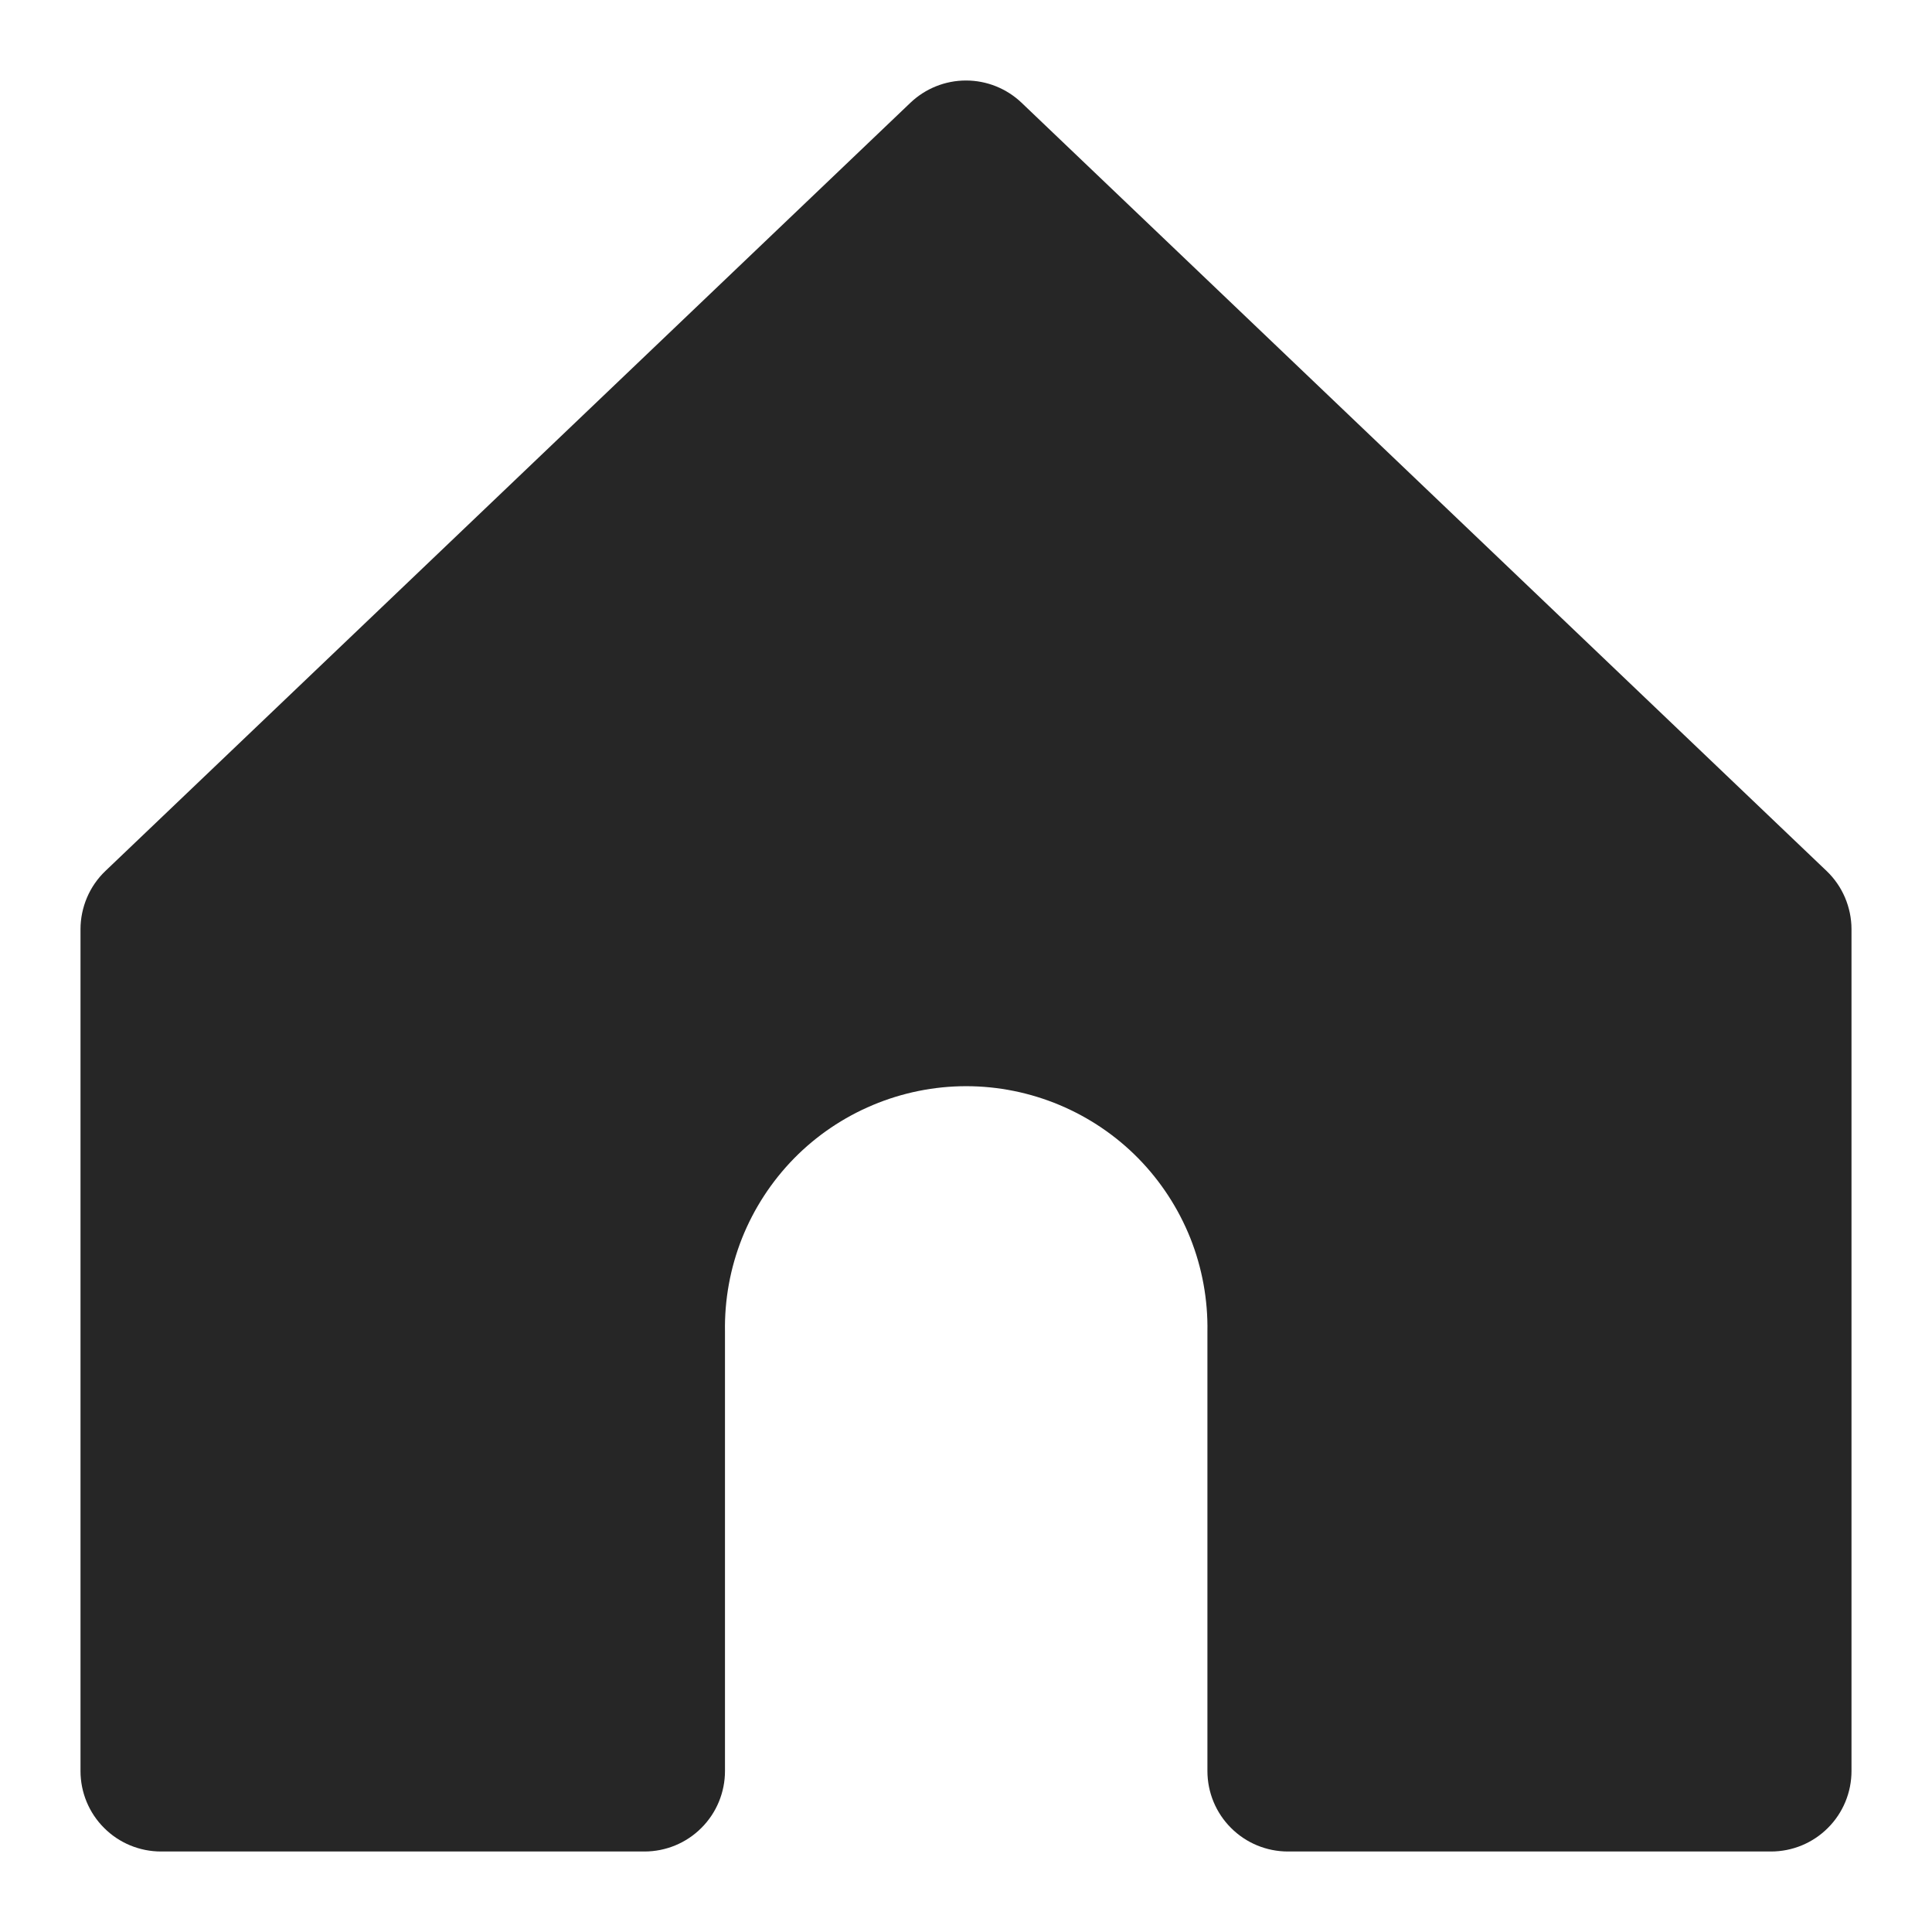
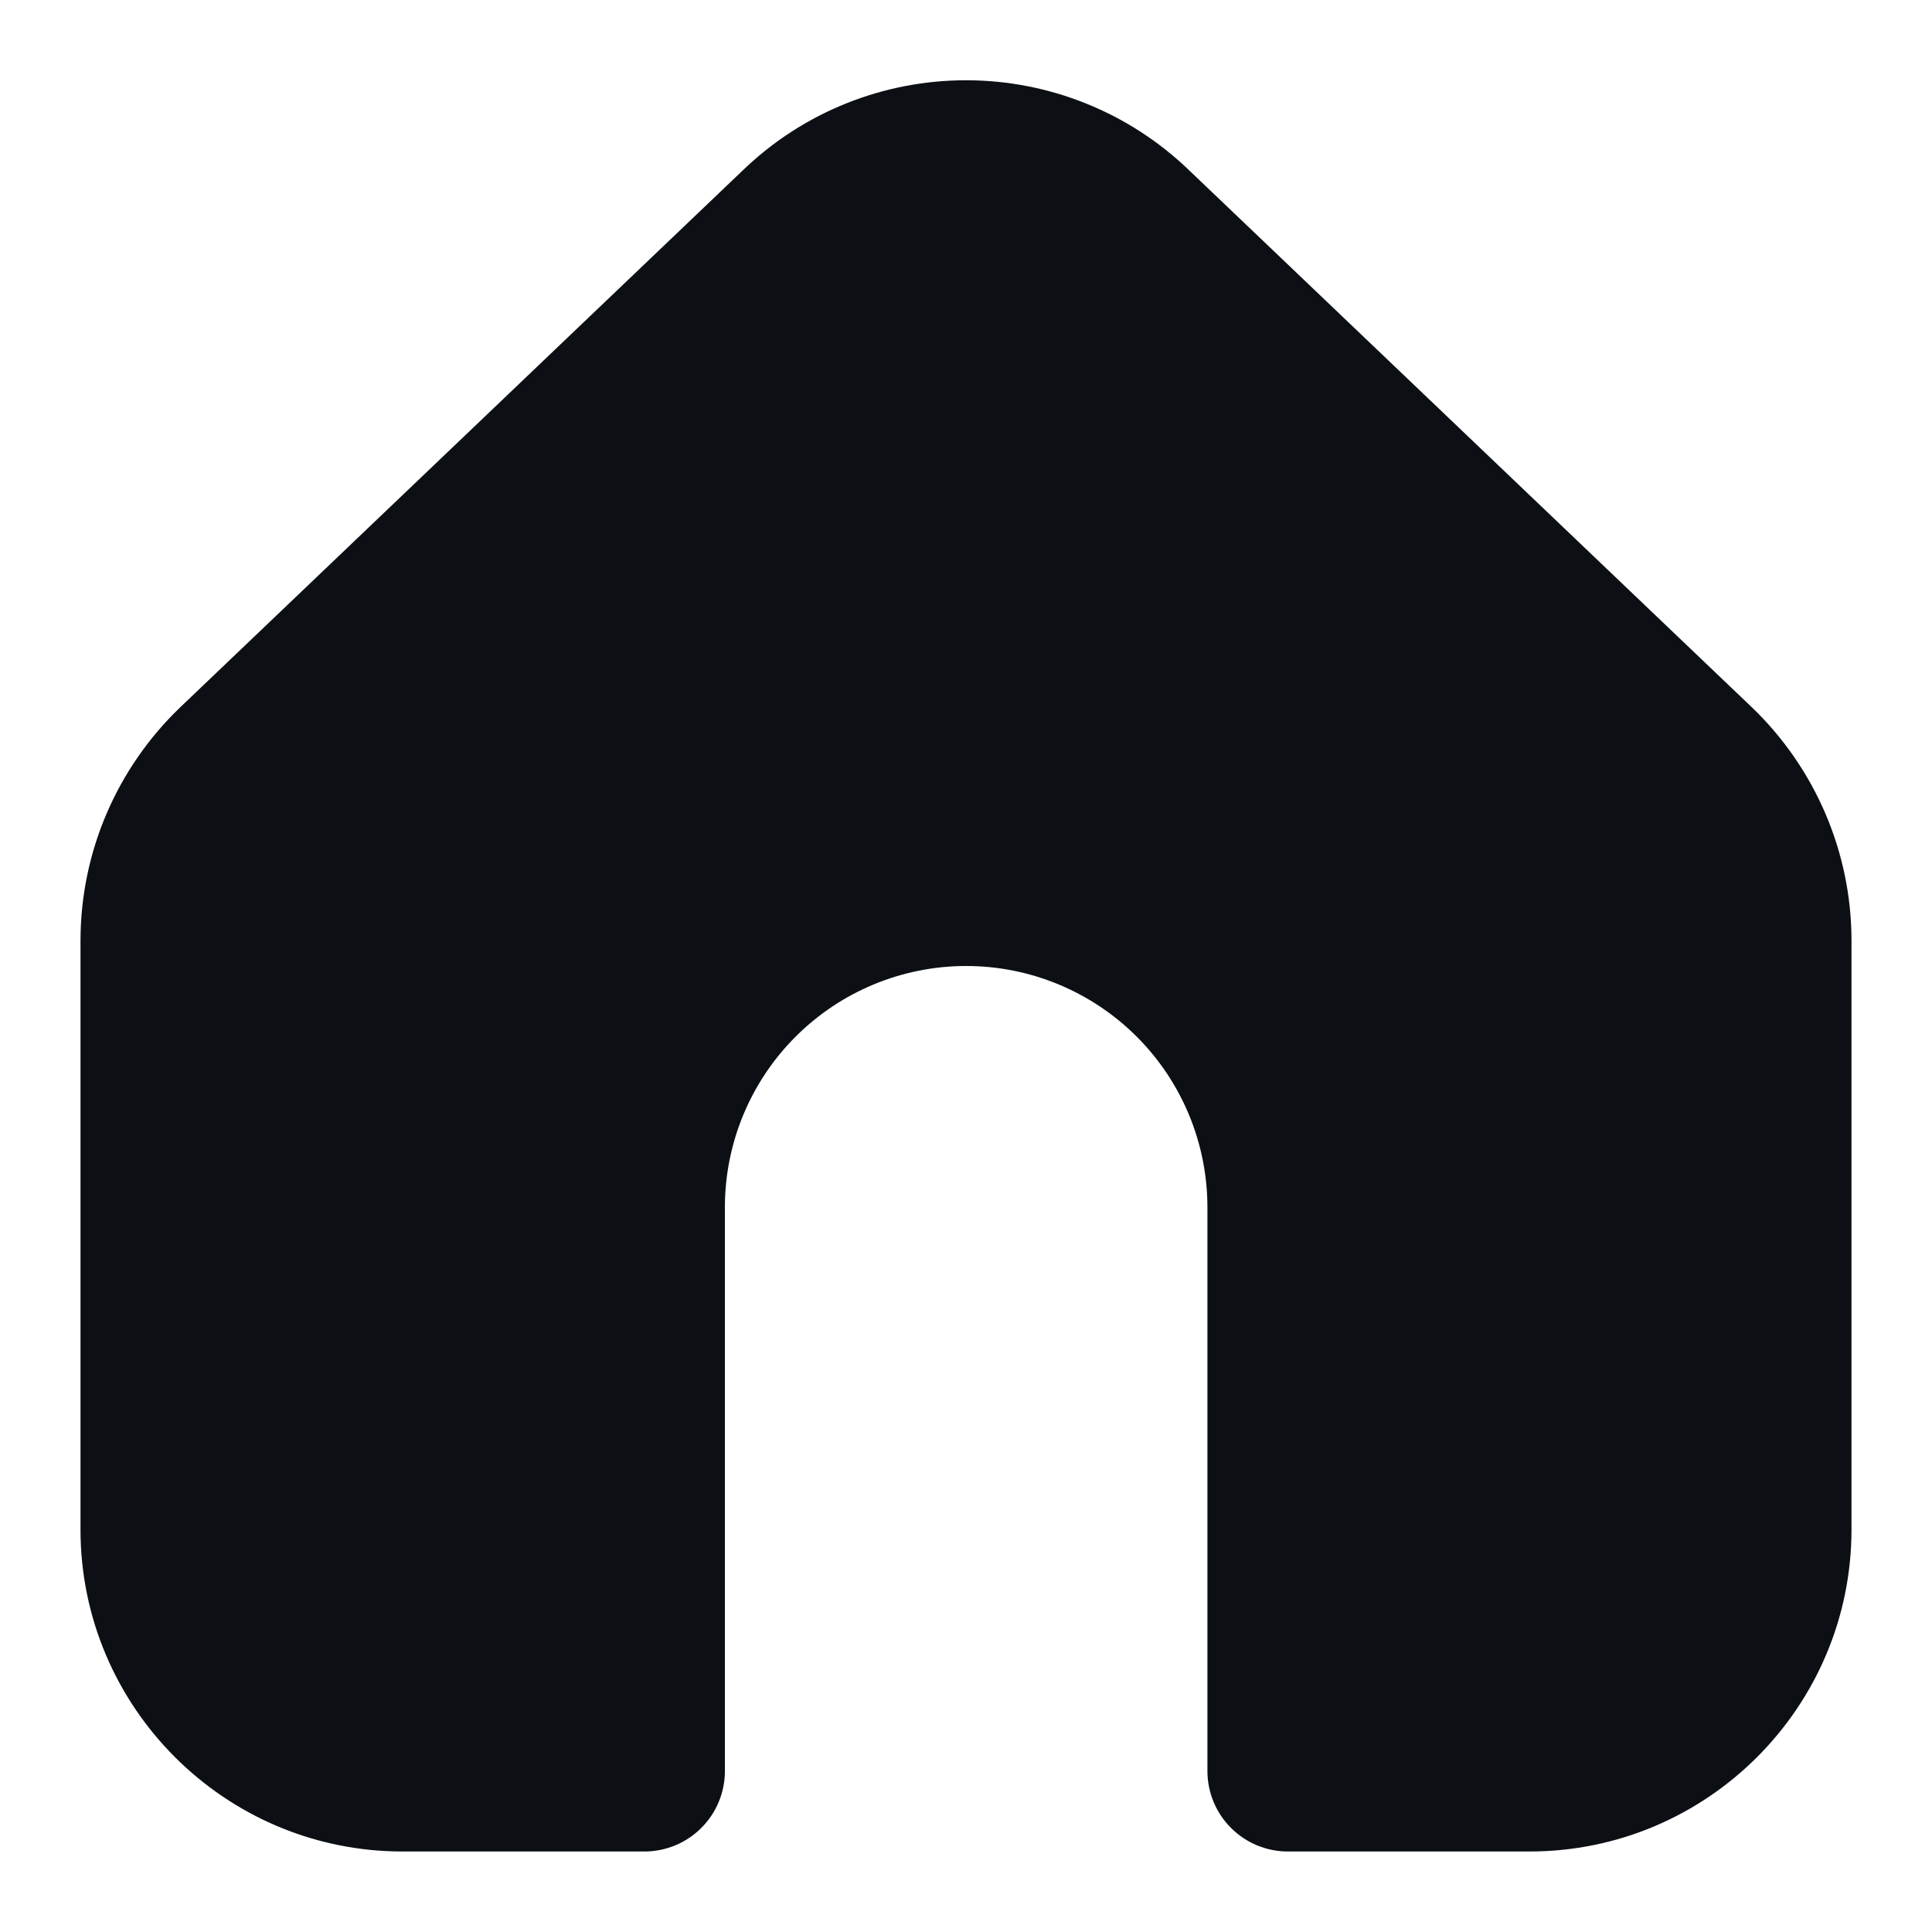
<svg xmlns="http://www.w3.org/2000/svg" preserveAspectRatio="none" overflow="visible" style="display: block;" width="24" height="24" viewBox="0 0 24 24" fill="none">
-   <g id="Frame">
-     <path id="Vector" d="M22 23H15.999C15.734 23 15.479 22.895 15.292 22.707C15.104 22.52 14.999 22.265 14.999 22V16.545C15.006 16.147 14.934 15.751 14.787 15.381C14.639 15.011 14.42 14.675 14.141 14.39C13.862 14.106 13.529 13.881 13.162 13.727C12.795 13.573 12.401 13.493 12.002 13.493C11.604 13.493 11.21 13.573 10.843 13.727C10.476 13.881 10.143 14.106 9.864 14.39C9.585 14.675 9.366 15.011 9.218 15.381C9.071 15.751 8.999 16.147 9.006 16.545V22C9.006 22.265 8.901 22.52 8.713 22.707C8.526 22.895 8.271 23 8.006 23H2C1.735 23 1.48 22.895 1.293 22.707C1.105 22.52 1 22.265 1 22V11.543C1 11.408 1.028 11.274 1.081 11.149C1.134 11.025 1.212 10.912 1.31 10.819L11.31 1.276C11.496 1.099 11.743 1 12 1C12.257 1 12.504 1.099 12.69 1.276L22.69 10.819C22.788 10.912 22.866 11.025 22.919 11.149C22.972 11.274 23 11.408 23 11.543V22C23 22.265 22.895 22.52 22.707 22.707C22.52 22.895 22.265 23 22 23Z" fill="#262626" />
+   <g id="Img - Trang chá»§">
+     <path id="Vector" d="M21.762 8.786L14.762 2.106C14.019 1.394 13.029 0.997 12 0.997C10.971 0.997 9.981 1.394 9.238 2.106L2.238 8.787C1.848 9.161 1.537 9.61 1.324 10.107C1.111 10.604 1.001 11.139 1 11.68V19C1 21.206 2.794 23 5 23H8.005C8.27 23 8.525 22.895 8.712 22.707C8.9 22.52 9.005 22.265 9.005 22V14.997C9.005 14.202 9.321 13.44 9.883 12.878C10.445 12.316 11.207 12 12.002 12C12.797 12 13.559 12.316 14.121 12.878C14.683 13.44 14.999 14.202 14.999 14.997V22C14.999 22.265 15.104 22.52 15.292 22.707C15.479 22.895 15.734 23 15.999 23H19C21.206 23 23 21.206 23 19V11.68C22.999 11.139 22.889 10.604 22.676 10.107C22.463 9.61 22.152 9.16 21.762 8.786Z" fill="#0C1014" />
  </g>
</svg>
